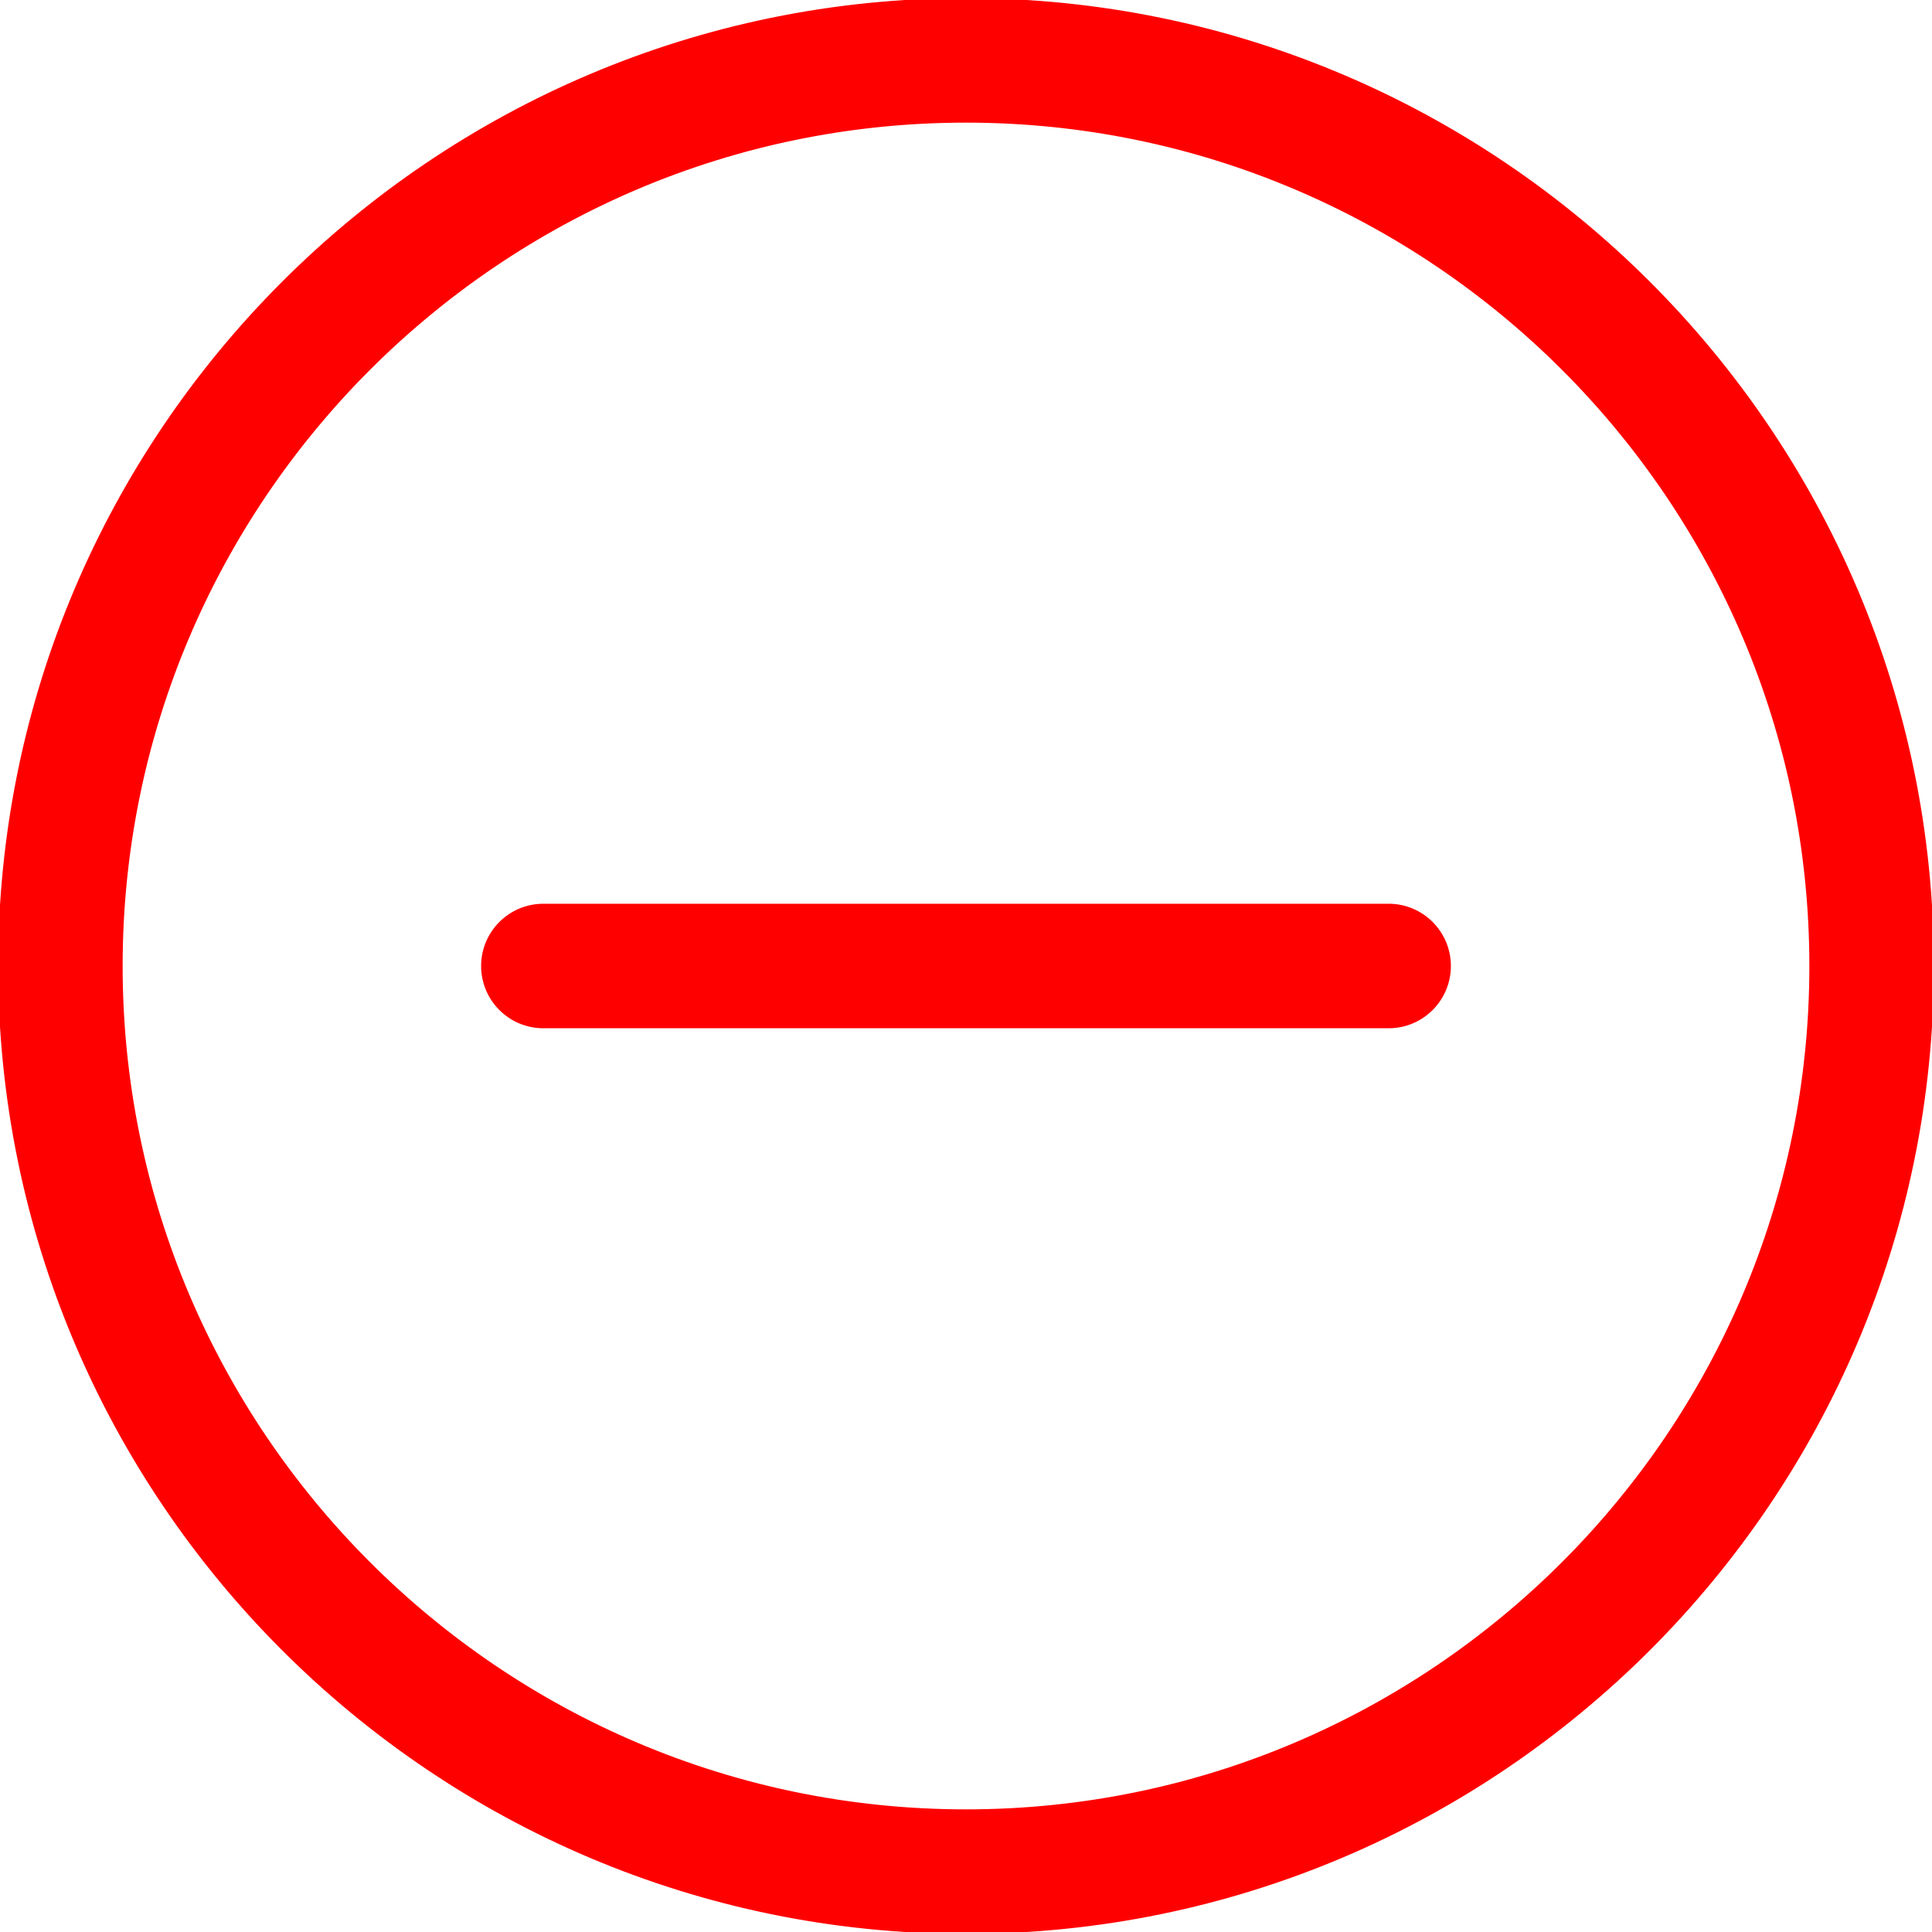
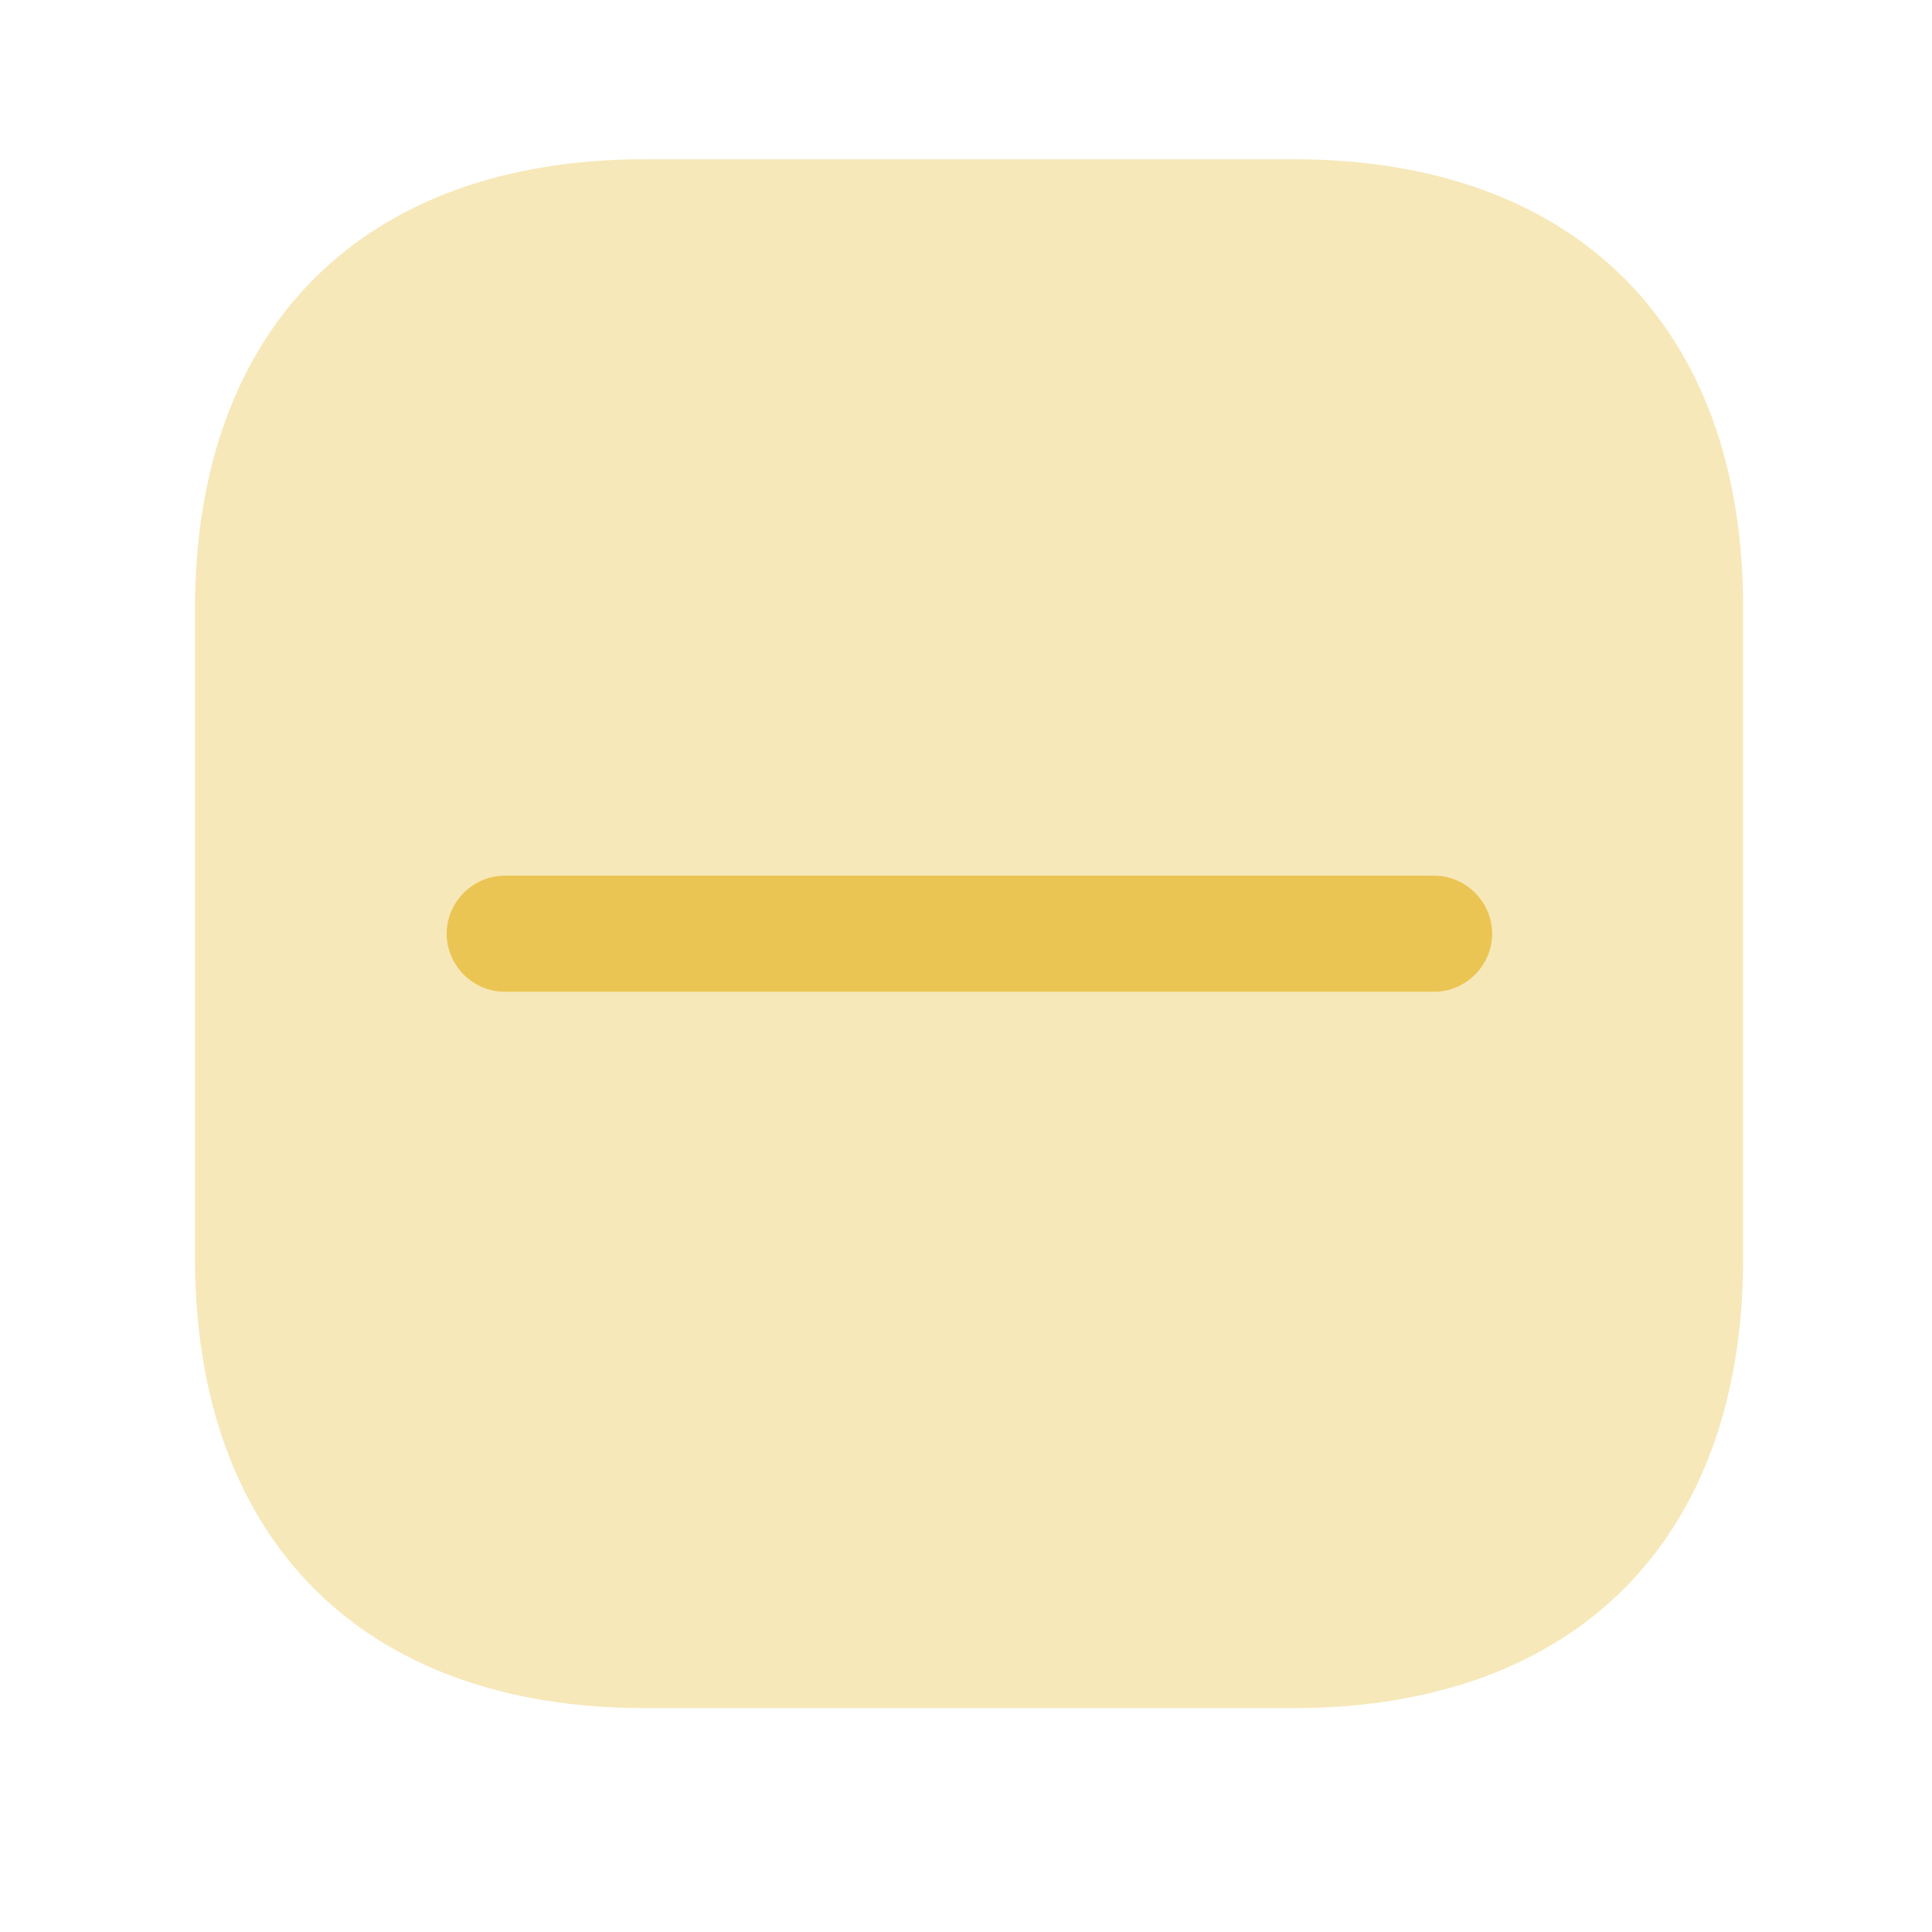
- <svg xmlns="http://www.w3.org/2000/svg" height="512pt" viewBox="0 0 512 512" width="512pt" stroke="red" fill="red">
-   <path d="m256 512c-141.164 0-256-114.836-256-256s114.836-256 256-256 256 114.836 256 256-114.836 256-256 256zm0-480c-123.52 0-224 100.48-224 224s100.48 224 224 224 224-100.48 224-224-100.48-224-224-224zm0 0" />
-   <path d="m368 272h-224c-8.832 0-16-7.168-16-16s7.168-16 16-16h224c8.832 0 16 7.168 16 16s-7.168 16-16 16zm0 0" />
+ <svg xmlns="http://www.w3.org/2000/svg" width="21" height="21" viewBox="0 0 21 21" fill="none">
+   <path opacity="0.4" d="M14.064 1.731H7.01C3.946 1.731 2.119 3.558 2.119 6.622V13.668C2.119 16.741 3.946 18.567 7.01 18.567H14.056C17.12 18.567 18.947 16.741 18.947 13.677V6.622C18.955 3.558 17.128 1.731 14.064 1.731Z" fill="#EBC553" />
+   <path d="M15.588 10.78H5.487C5.141 10.78 4.855 10.494 4.855 10.149C4.855 9.804 5.141 9.518 5.487 9.518H15.588C15.933 9.518 16.219 9.804 16.219 10.149C16.219 10.494 15.933 10.78 15.588 10.78Z" fill="#EBC553" />
</svg>
